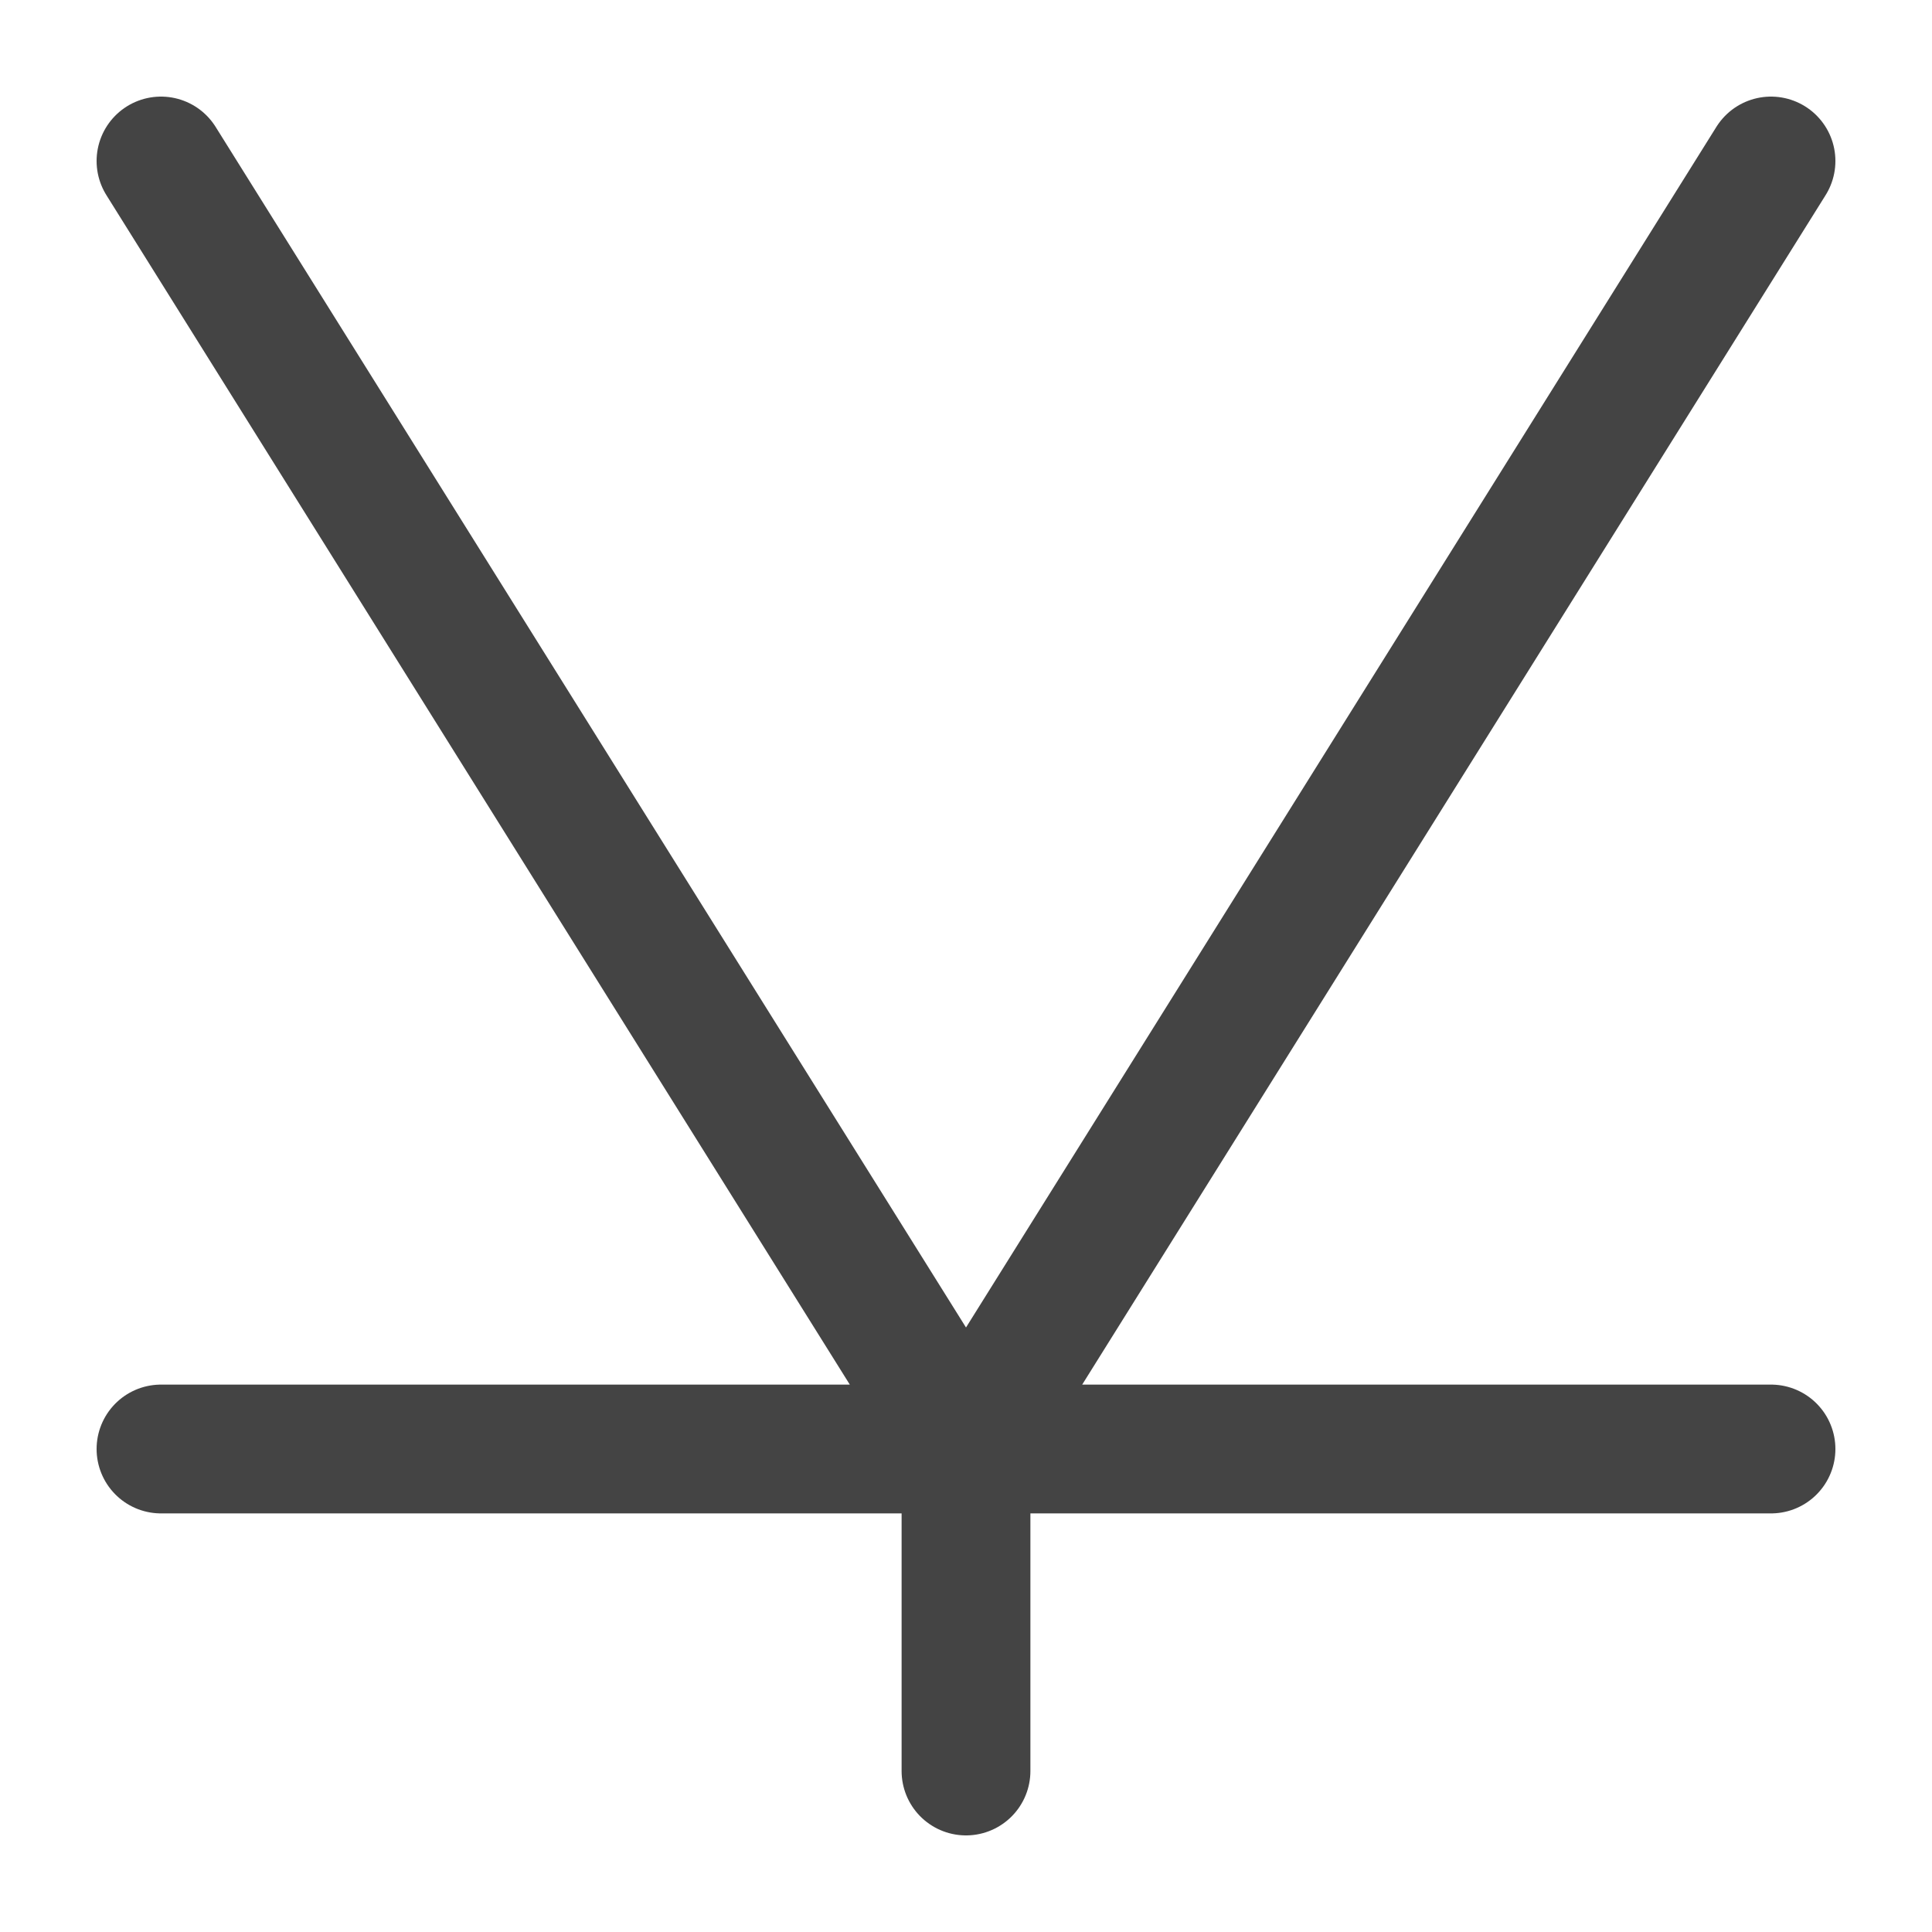
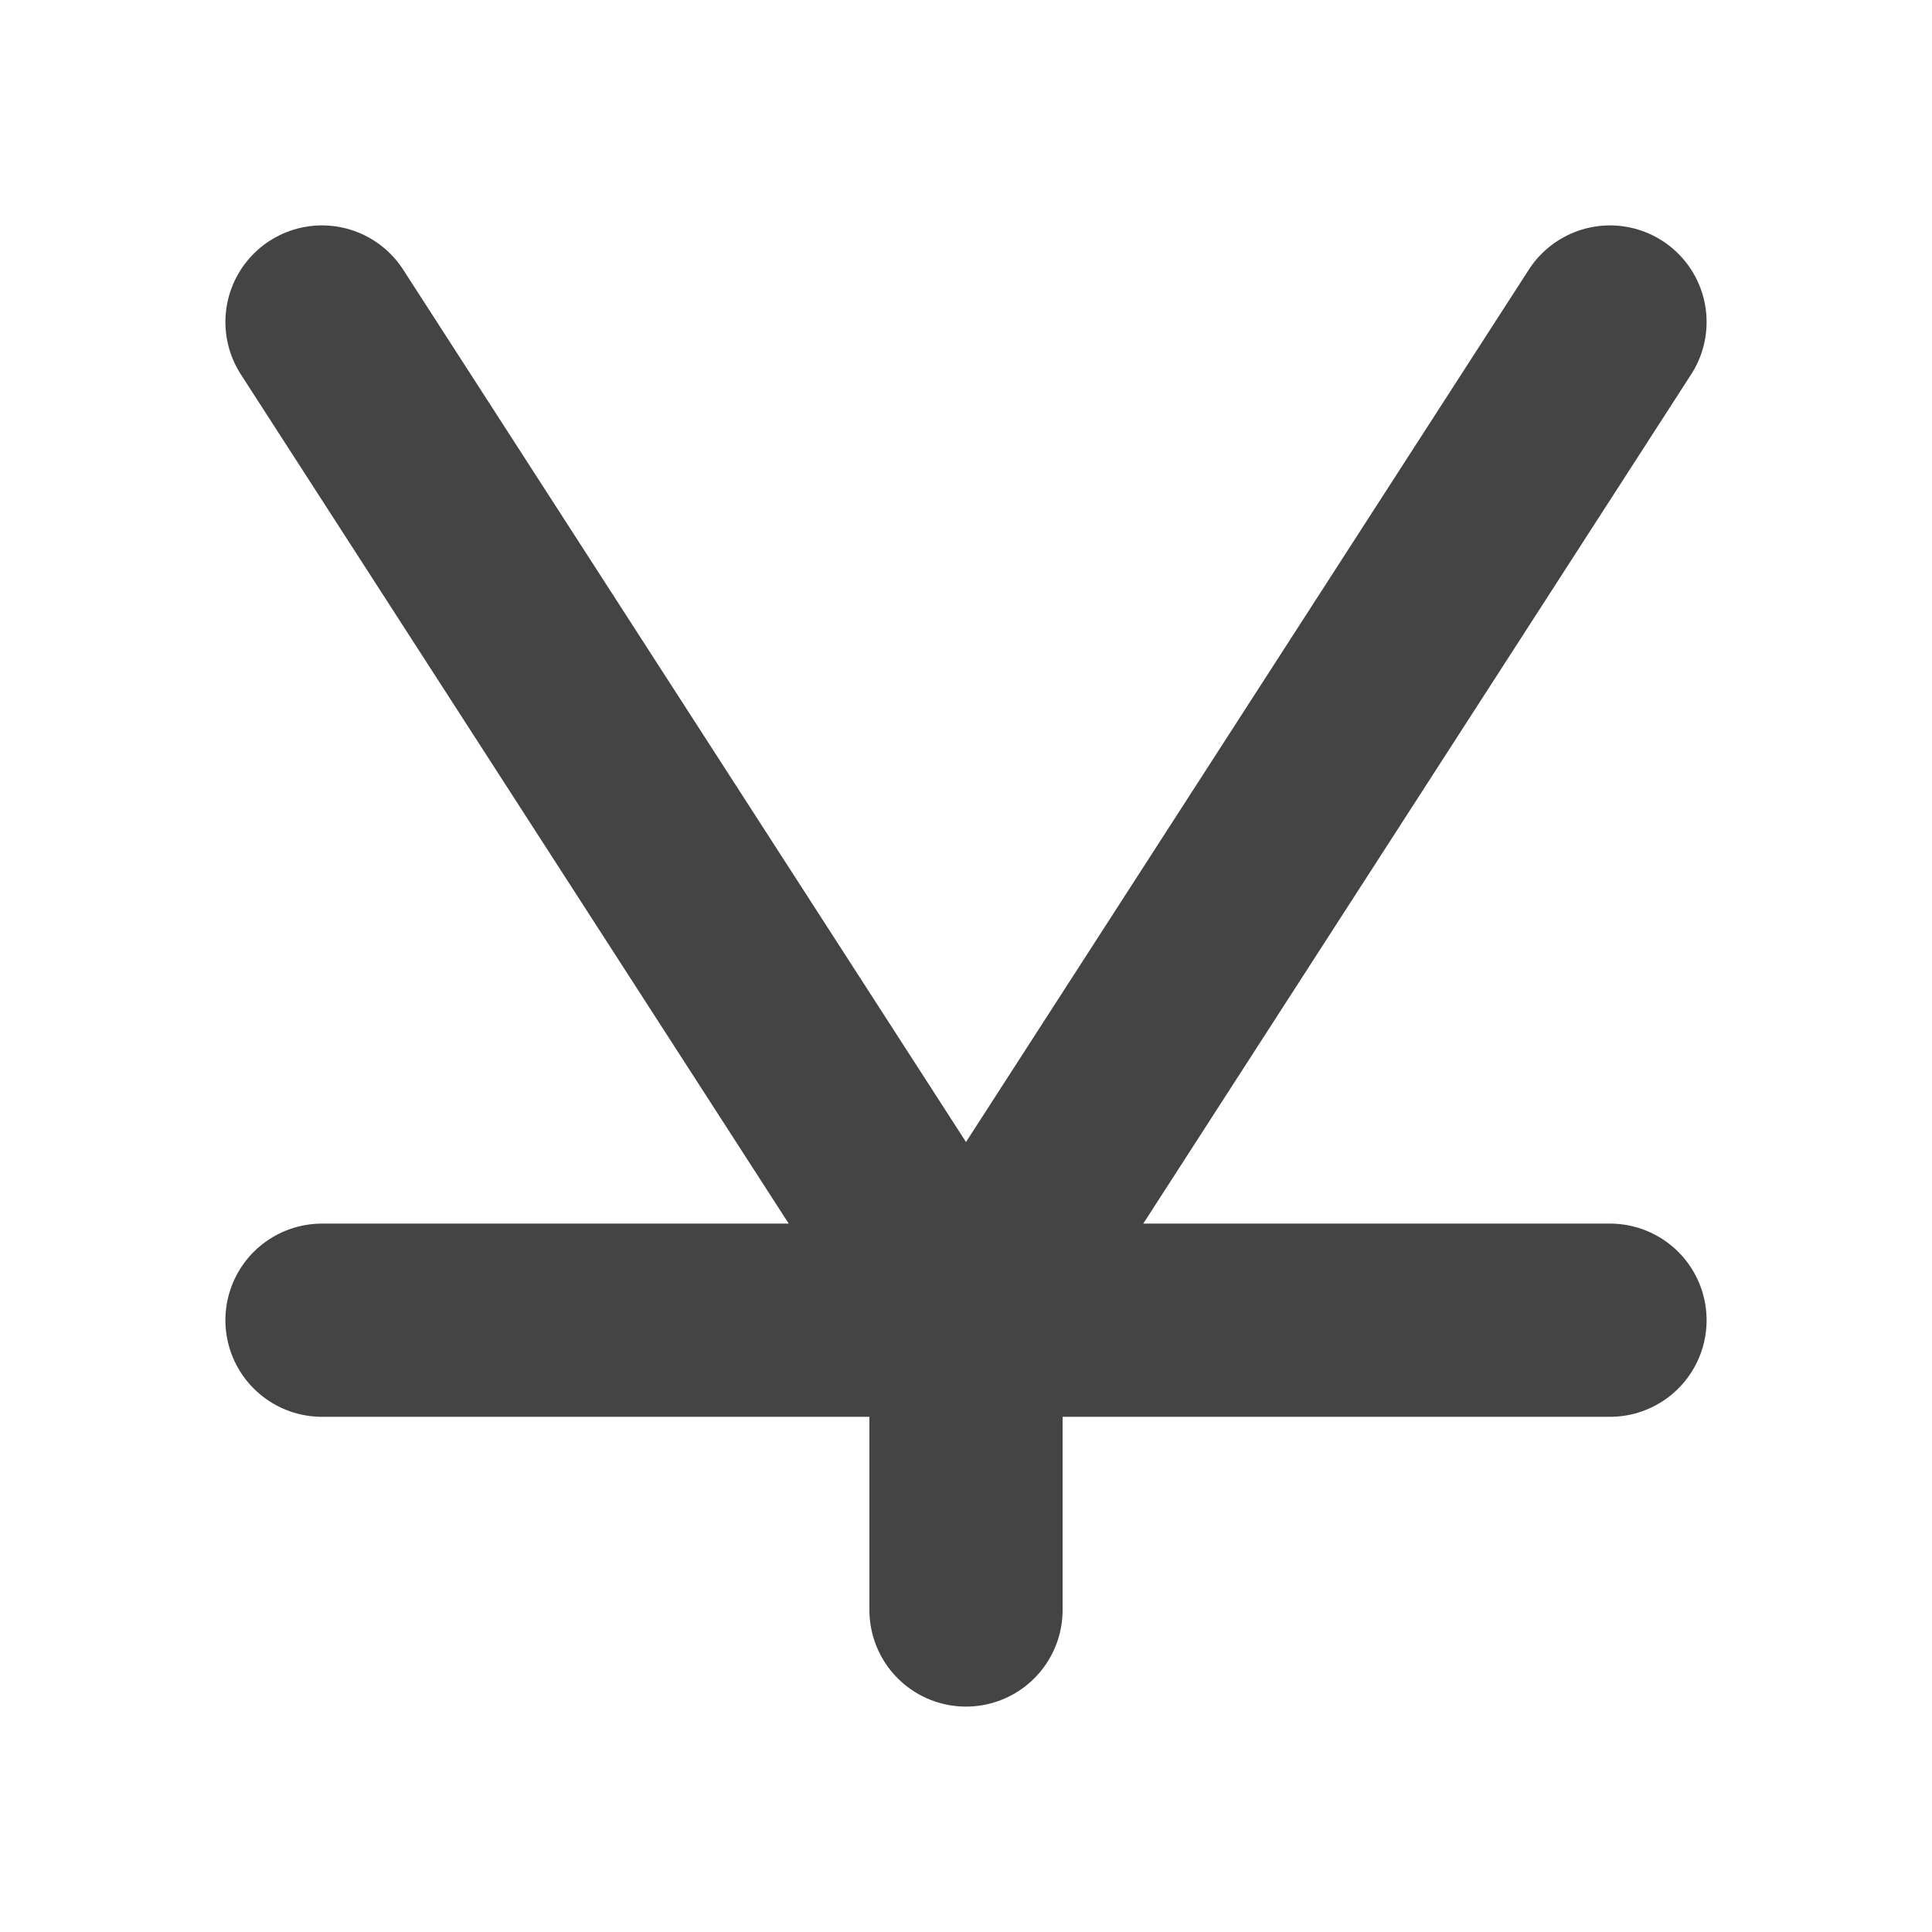
<svg xmlns="http://www.w3.org/2000/svg" width="120" height="120">
-   <path stroke="#444444" stroke-width="8" fill="none" stroke-linecap="round" d="M 10 90 H 110 M 60 110 V 90 L 10 10 M 60 90 L 110 10" />
+   <path stroke="#444444" stroke-width="12" fill="none" stroke-linecap="round" d="M 20 82 h 80 M 60 100 V 82 L 20 20 M 60 82 L 100 20" />
</svg>
